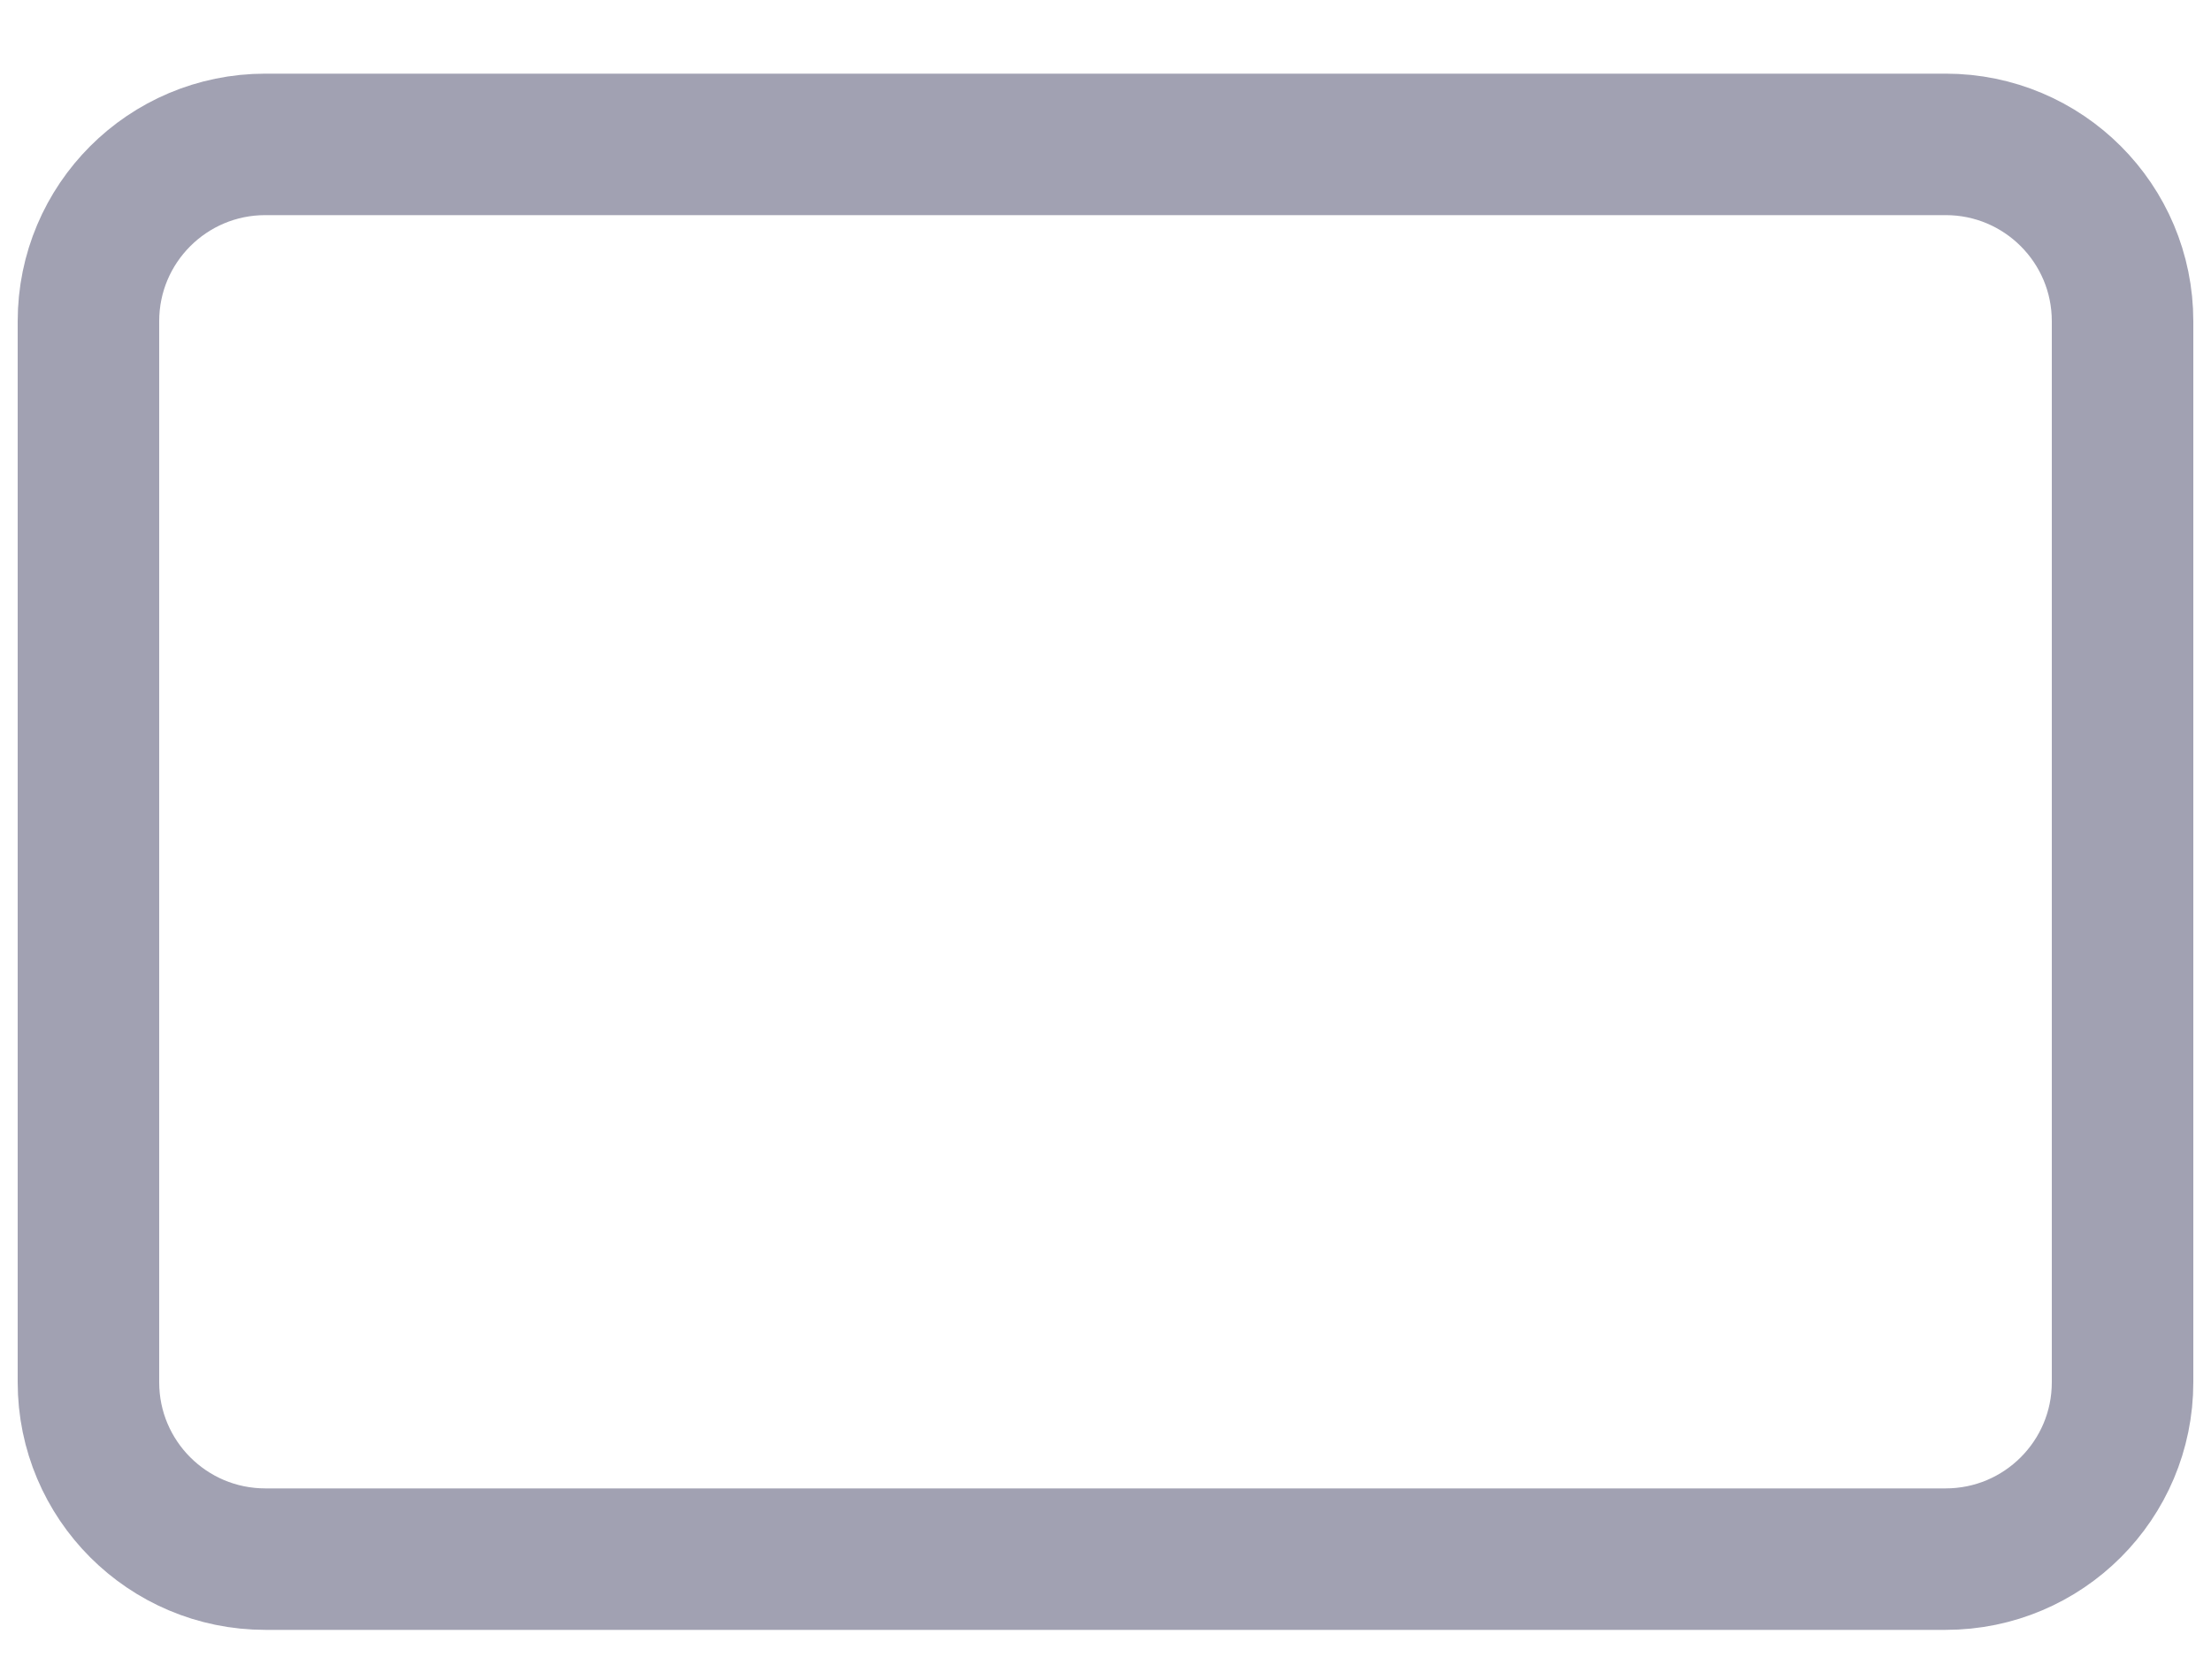
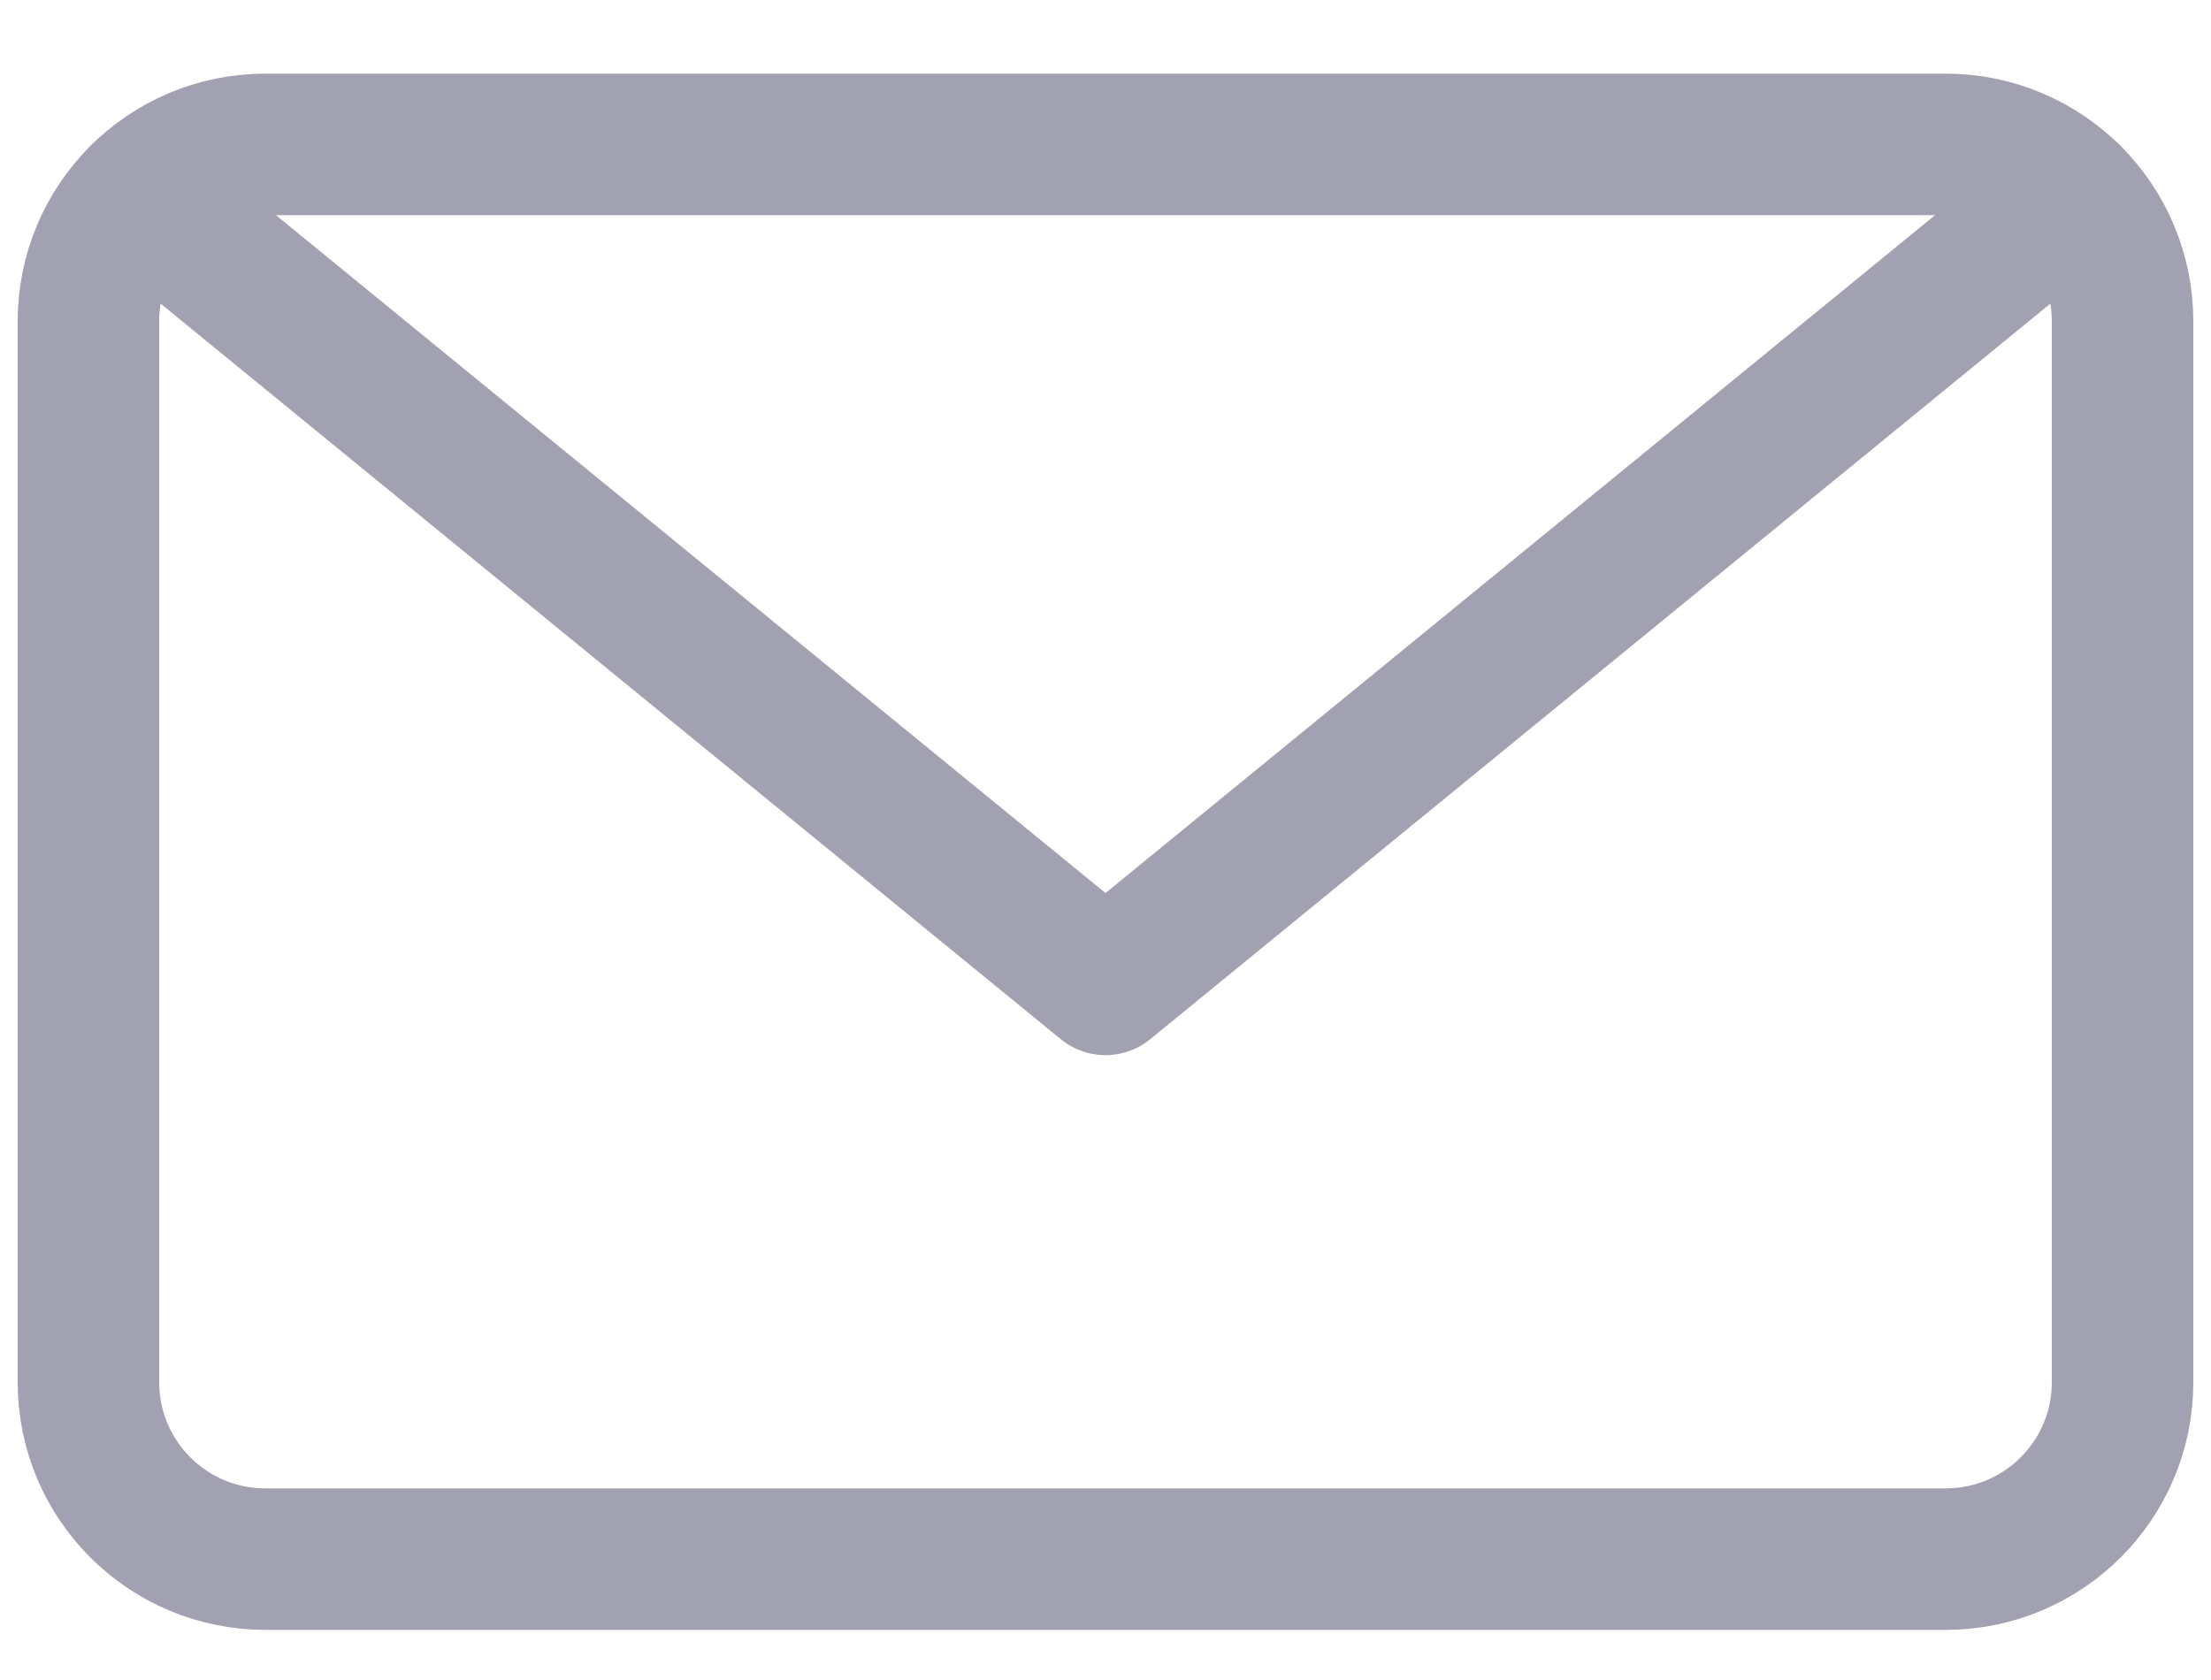
<svg xmlns="http://www.w3.org/2000/svg" width="25" height="19" viewBox="0 0 25 19" fill="none">
  <path d="M22 1.633H3C1.895 1.633 1 2.528 1 3.633V15.633C1 16.737 1.895 17.633 3 17.633H22C23.105 17.633 24 16.737 24 15.633V3.633C24 2.528 23.105 1.633 22 1.633Z" stroke="#A1A1B2" stroke-width="1.6" stroke-linecap="round" stroke-linejoin="round" />
+   <path d="M23.411 2.215L12.5 11.133L1.589 2.215" stroke="#A1A1B2" stroke-width="1.6" stroke-linecap="round" stroke-linejoin="round" />
</svg>
